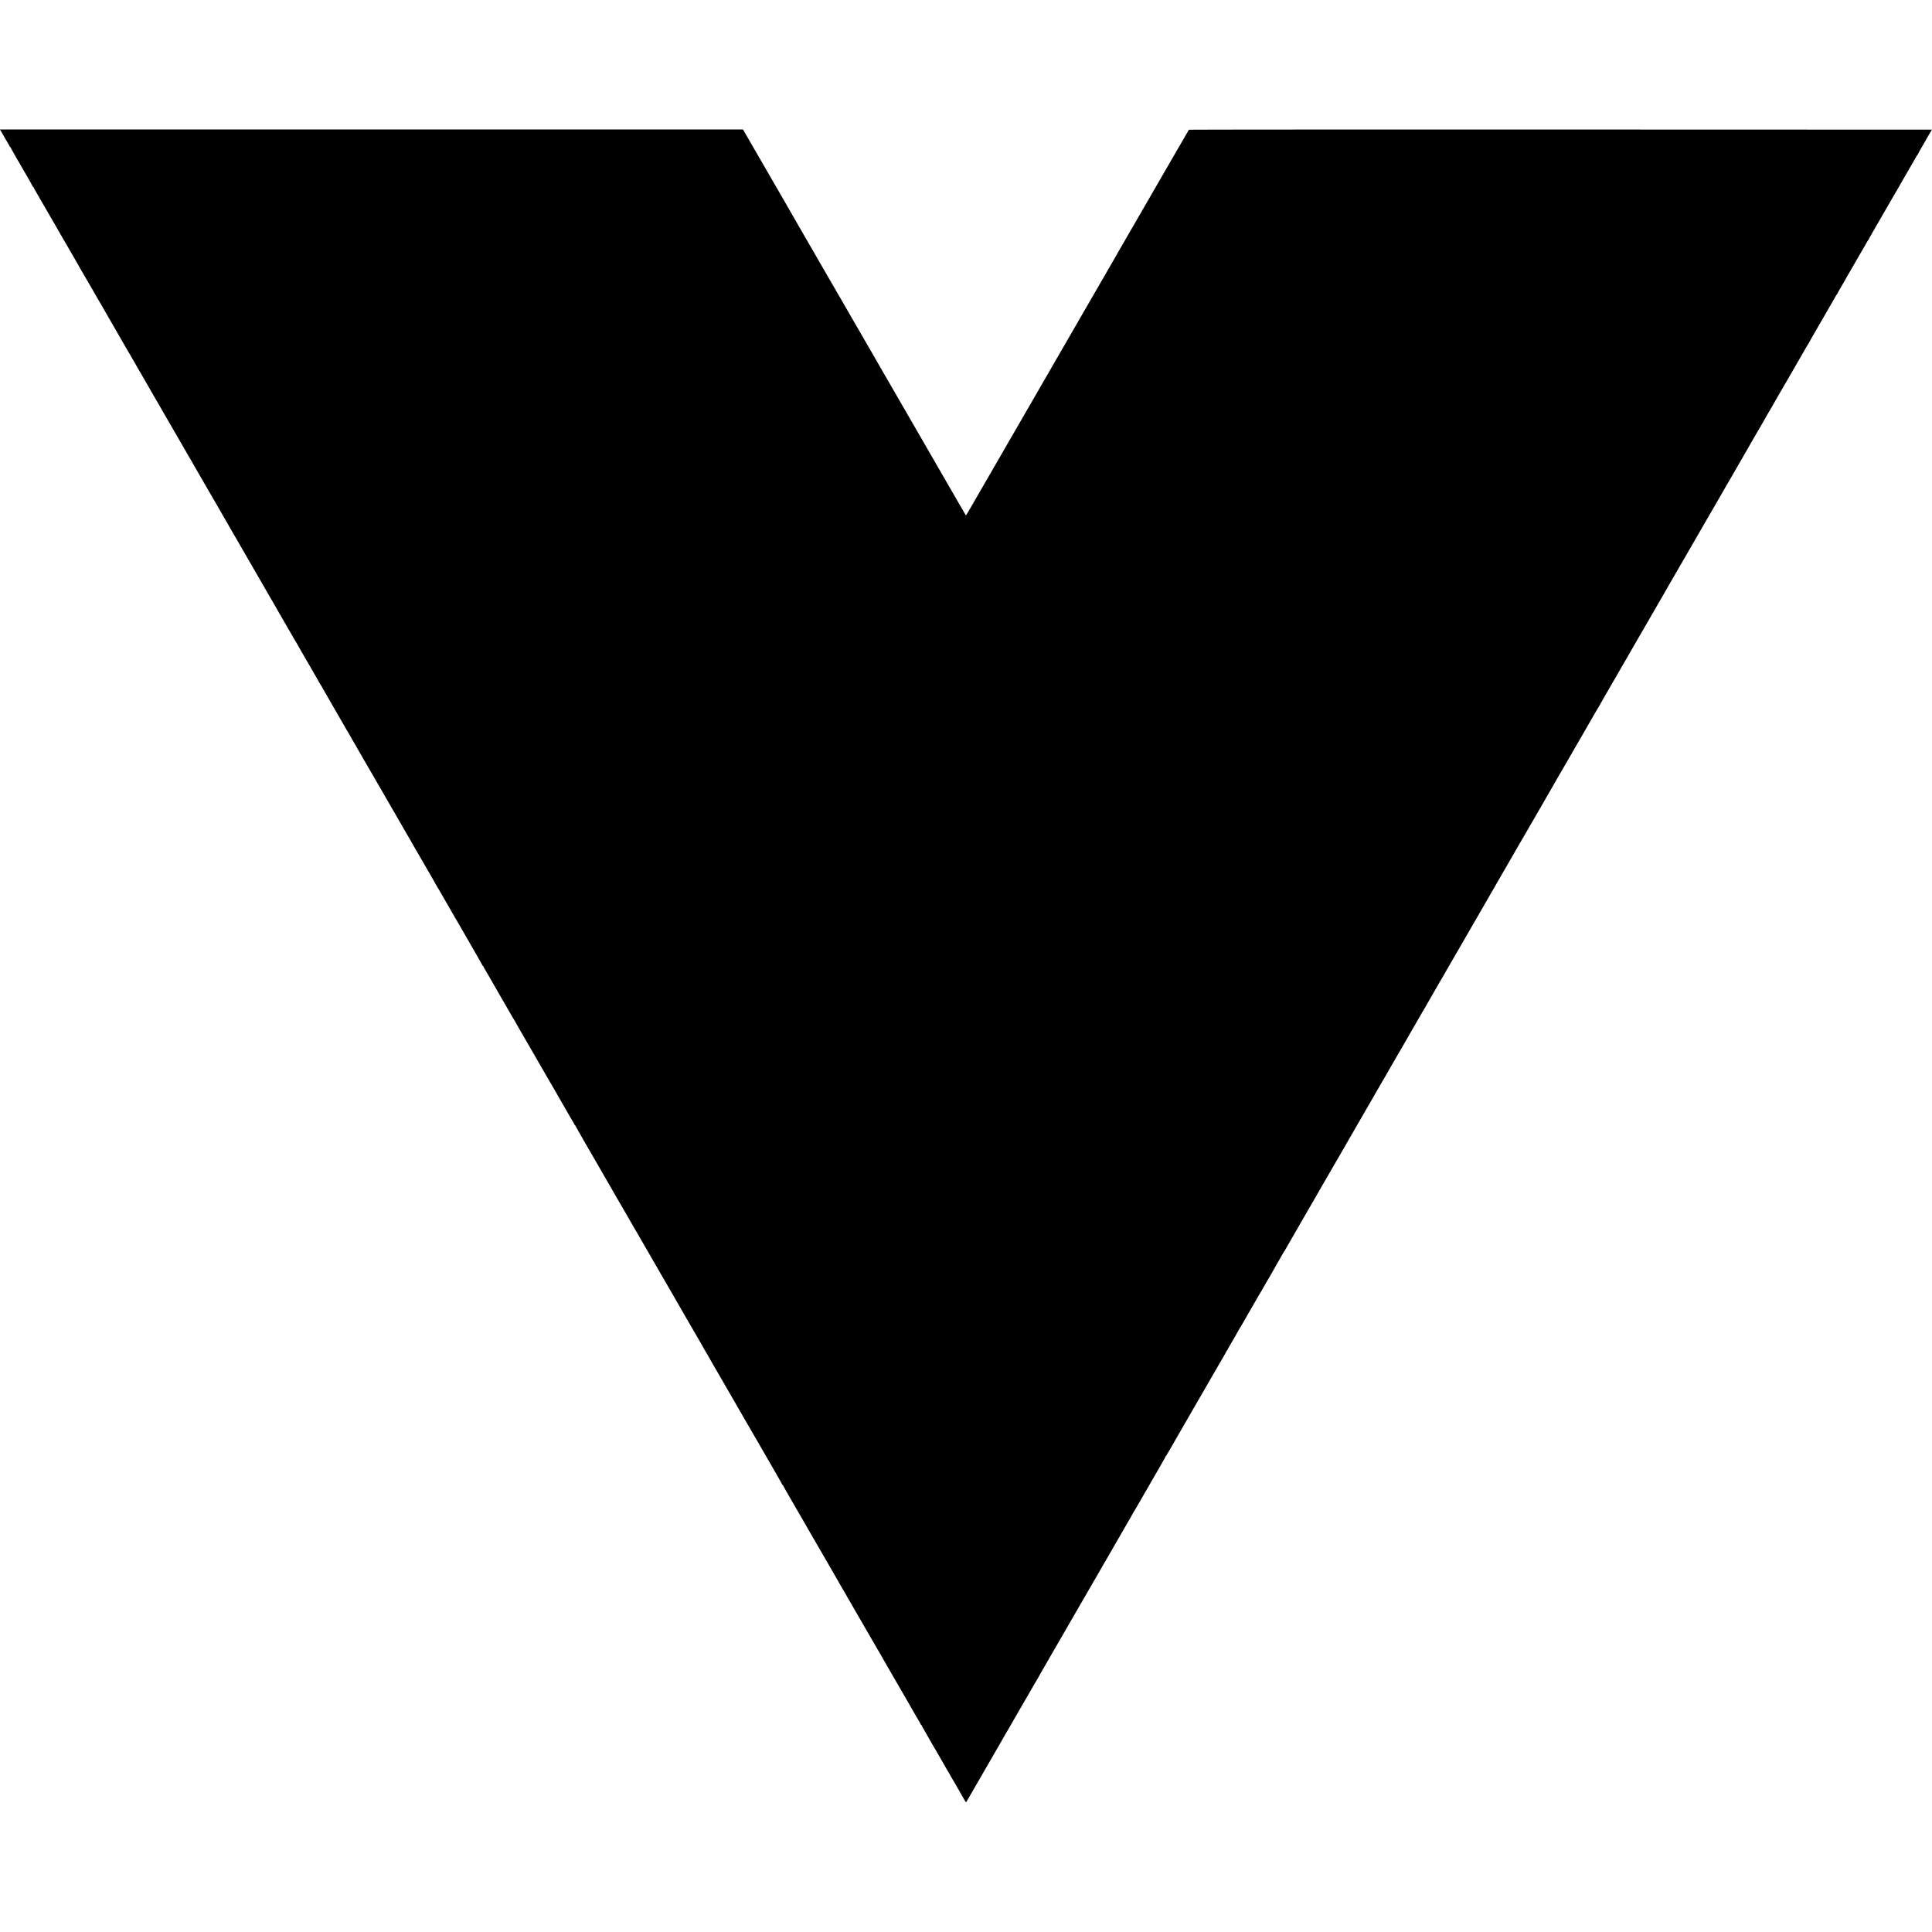
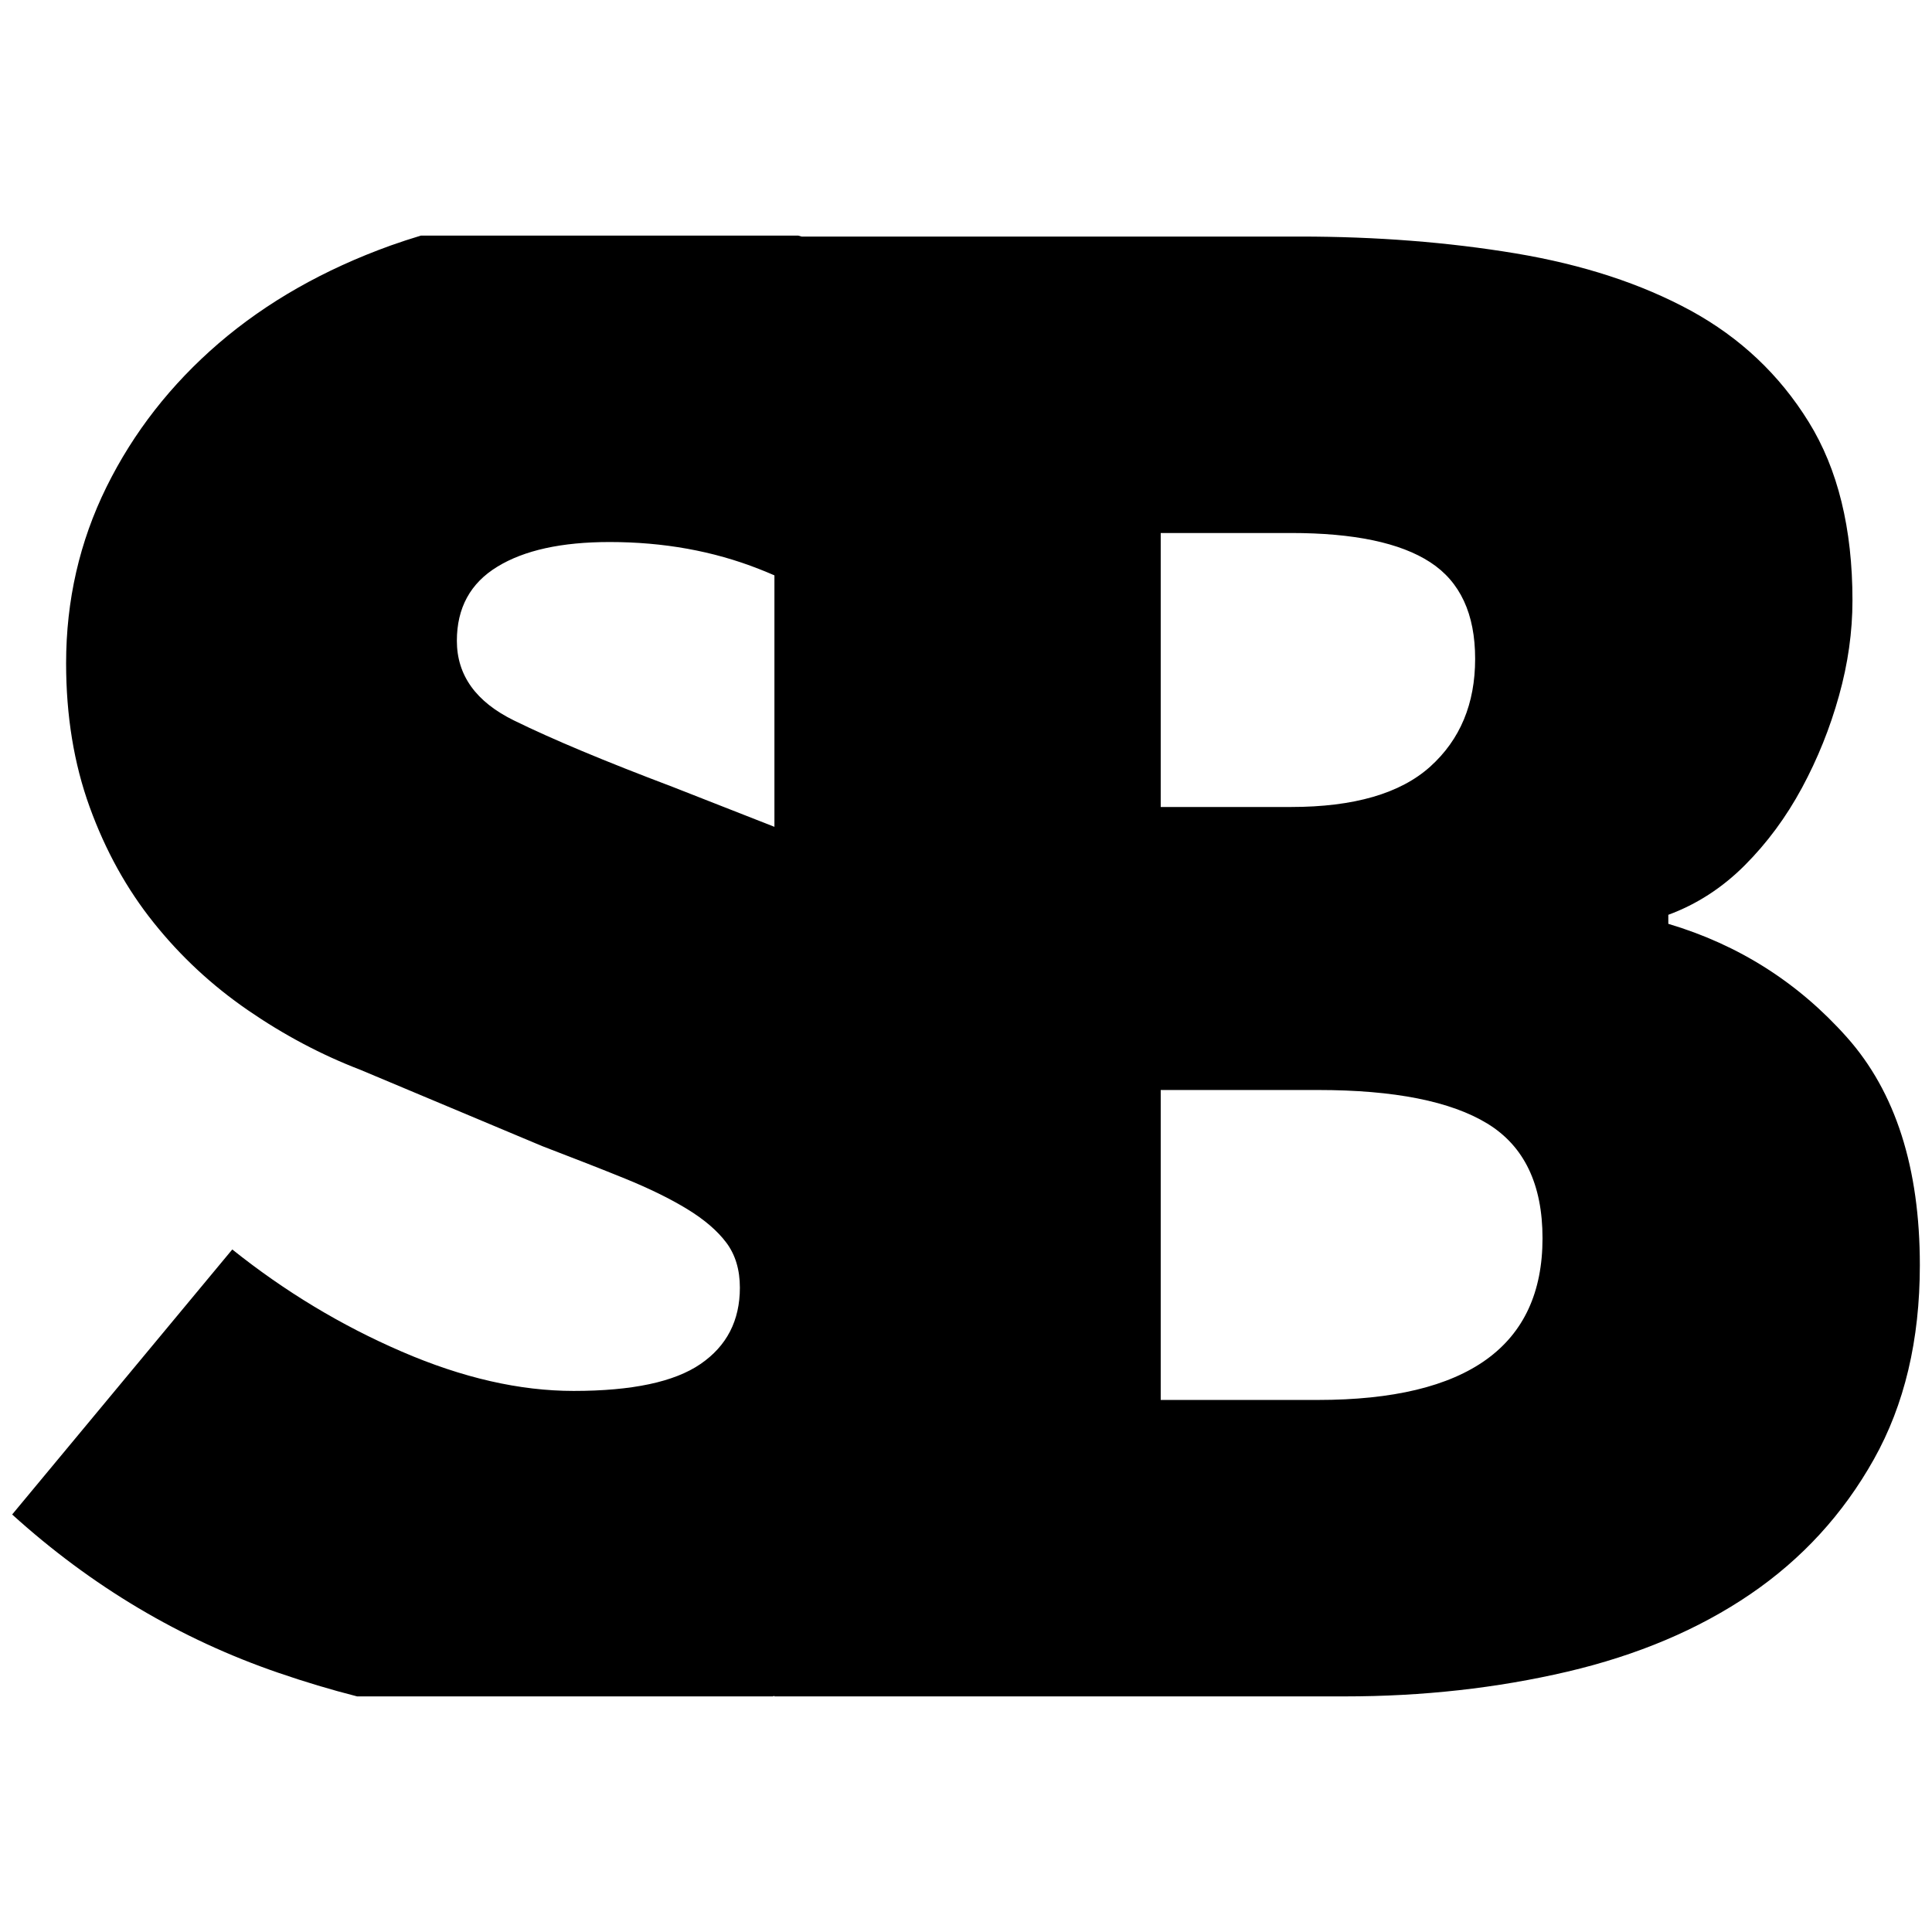
- <svg xmlns="http://www.w3.org/2000/svg" version="1.0" width="16pt" height="16pt" viewBox="0 0 16 16" preserveAspectRatio="xMidYMid meet">
-   <g transform="translate(0,16) scale(0.00032,-0.00032)" fill="#000000" stroke="none">
-     <path d="M18 46618 c45 -75 122 -207 122 -211 0 -2 25 -45 55 -95 30 -50 55 -96 55 -102 0 -5 5 -10 10 -10 6 0 10 -4 10 -9 0 -5 73 -135 161 -288 89 -153 173 -298 187 -323 14 -25 32 -57 41 -72 88 -149 187 -324 189 -335 2 -7 8 -13 13 -13 5 0 9 -4 9 -10 0 -5 46 -89 103 -187 175 -302 490 -846 507 -876 8 -16 20 -36 25 -45 28 -46 290 -498 339 -585 13 -23 74 -129 136 -236 61 -107 123 -215 137 -240 14 -25 29 -50 33 -56 5 -5 23 -37 40 -70 18 -33 38 -67 44 -75 11 -16 21 -33 63 -109 14 -25 29 -50 33 -56 4 -5 21 -35 38 -65 55 -100 261 -455 269 -465 4 -5 14 -21 20 -35 15 -29 41 -75 103 -180 24 -41 52 -88 60 -105 9 -16 57 -100 107 -185 112 -193 362 -626 380 -660 8 -14 23 -38 33 -55 11 -16 23 -37 27 -45 4 -8 26 -46 48 -85 23 -38 53 -90 67 -115 46 -81 64 -113 178 -310 62 -107 121 -210 132 -227 37 -67 56 -99 85 -148 16 -27 32 -57 36 -65 4 -8 15 -27 25 -42 9 -15 53 -89 96 -165 44 -76 177 -307 296 -513 120 -206 268 -463 330 -570 131 -227 117 -203 200 -348 36 -62 73 -125 82 -140 10 -15 21 -34 25 -42 4 -8 20 -37 36 -65 17 -27 38 -65 48 -82 49 -85 64 -111 87 -153 13 -25 28 -49 32 -55 4 -5 78 -134 165 -285 87 -151 166 -288 176 -305 10 -16 26 -43 35 -59 9 -17 125 -217 257 -445 132 -229 253 -441 270 -471 17 -30 45 -79 64 -108 18 -29 33 -54 33 -57 0 -2 20 -37 44 -77 24 -40 123 -212 221 -383 97 -170 190 -330 205 -355 16 -25 39 -65 53 -90 13 -25 81 -144 152 -265 70 -121 137 -238 150 -260 12 -22 37 -65 55 -95 18 -30 43 -73 55 -95 12 -22 48 -85 80 -140 77 -132 163 -280 190 -330 13 -22 71 -123 130 -225 59 -102 116 -199 126 -217 10 -17 29 -50 43 -72 15 -22 26 -43 26 -45 0 -2 27 -50 60 -106 33 -56 60 -103 60 -105 0 -2 55 -98 90 -155 8 -14 182 -316 239 -414 13 -22 45 -79 72 -124 27 -46 49 -86 49 -89 0 -2 14 -24 30 -48 16 -24 30 -46 30 -49 0 -5 74 -135 100 -176 5 -8 24 -42 43 -75 50 -88 58 -101 262 -455 104 -179 199 -345 213 -370 14 -25 28 -49 32 -55 4 -5 17 -26 28 -45 10 -19 62 -109 114 -200 114 -197 133 -230 170 -295 16 -27 33 -57 38 -65 17 -28 96 -165 103 -180 4 -8 16 -28 26 -45 10 -16 77 -131 148 -255 72 -124 181 -313 243 -420 62 -107 121 -209 131 -227 35 -62 323 -560 392 -678 38 -66 83 -145 100 -175 16 -30 33 -59 37 -65 4 -5 17 -27 29 -47 34 -61 56 -100 90 -156 17 -29 31 -55 31 -57 0 -2 17 -32 39 -67 21 -35 134 -229 251 -433 117 -203 235 -407 261 -451 27 -45 49 -85 49 -88 0 -4 8 -19 19 -34 15 -21 200 -341 309 -533 10 -19 33 -58 51 -87 17 -29 31 -54 31 -56 0 -2 25 -44 55 -94 30 -50 55 -95 55 -98 0 -4 6 -15 14 -23 7 -9 27 -41 43 -71 17 -30 170 -297 342 -594 171 -296 311 -542 311 -547 0 -5 5 -9 10 -9 6 0 10 -4 10 -10 0 -5 22 -47 49 -92 27 -46 58 -99 68 -118 24 -43 81 -140 93 -160 5 -8 66 -114 135 -235 69 -121 130 -227 135 -235 12 -21 259 -447 283 -490 10 -19 28 -47 38 -62 11 -14 19 -29 19 -32 0 -3 37 -69 83 -148 99 -170 305 -526 337 -583 13 -22 31 -53 41 -70 11 -16 22 -37 26 -45 7 -14 82 -146 103 -180 14 -24 181 -311 205 -355 13 -22 46 -80 75 -130 29 -49 64 -110 78 -135 14 -25 51 -88 82 -140 31 -52 59 -102 63 -110 4 -8 18 -33 31 -55 205 -353 284 -489 309 -535 17 -30 45 -78 62 -106 18 -28 36 -60 39 -72 4 -12 12 -22 17 -22 5 0 9 -4 9 -10 0 -5 109 -197 241 -427 133 -230 250 -431 259 -448 51 -90 222 -385 280 -485 37 -63 78 -135 92 -160 14 -25 67 -117 118 -205 51 -88 101 -175 111 -193 34 -58 55 -95 149 -257 51 -88 101 -173 110 -190 9 -16 76 -131 147 -255 72 -124 140 -241 151 -260 61 -108 281 -489 355 -615 38 -66 77 -133 87 -150 35 -63 91 -161 100 -175 14 -23 99 -169 128 -220 54 -97 135 -235 142 -245 4 -5 20 -32 35 -60 26 -48 238 -416 276 -480 10 -16 26 -46 37 -65 30 -53 382 -661 403 -695 10 -16 22 -37 26 -45 4 -8 26 -48 50 -88 24 -41 43 -75 43 -77 0 -2 22 -40 50 -85 27 -45 50 -84 50 -86 0 -3 38 -69 83 -147 84 -142 302 -520 340 -587 10 -19 34 -60 52 -90 18 -30 44 -75 57 -100 14 -25 45 -79 70 -120 25 -41 56 -96 70 -121 14 -25 77 -133 138 -240 62 -107 122 -210 132 -229 25 -43 310 -535 337 -581 11 -19 26 -45 34 -59 17 -32 238 -414 266 -460 11 -19 24 -41 28 -49 3 -7 75 -133 160 -278 84 -146 153 -269 153 -274 0 -5 5 -9 10 -9 6 0 10 -4 10 -10 0 -5 82 -150 181 -322 182 -314 201 -346 240 -415 12 -21 80 -139 152 -263 71 -124 141 -245 155 -270 14 -25 28 -49 32 -55 6 -8 145 -248 220 -380 37 -66 209 -362 229 -395 11 -19 24 -42 28 -49 4 -8 67 -118 140 -243 73 -125 133 -230 133 -233 0 -2 15 -28 33 -57 19 -29 47 -78 64 -108 17 -30 53 -93 79 -139 53 -90 82 -141 157 -272 82 -142 115 -199 381 -659 142 -245 268 -463 281 -485 12 -22 71 -125 132 -230 60 -104 172 -298 248 -430 76 -132 146 -253 156 -270 11 -16 22 -36 26 -44 3 -8 30 -54 60 -103 29 -49 53 -91 53 -93 0 -3 18 -34 40 -70 22 -36 40 -67 40 -69 0 -2 37 -66 81 -142 45 -77 98 -168 119 -204 20 -36 47 -81 58 -100 12 -19 27 -47 33 -62 6 -16 15 -28 20 -28 5 0 9 -4 9 -9 0 -6 63 -118 140 -251 77 -133 140 -243 140 -245 0 -2 18 -33 41 -70 22 -37 49 -83 60 -101 10 -19 29 -51 40 -71 25 -45 109 -189 126 -218 7 -11 17 -29 22 -40 6 -11 22 -38 35 -60 14 -22 37 -62 52 -90 14 -27 35 -62 45 -77 11 -14 19 -29 19 -32 0 -3 18 -35 40 -71 22 -36 40 -67 40 -69 0 -2 19 -35 42 -72 23 -38 55 -94 72 -124 26 -47 139 -244 171 -298 6 -9 21 -36 34 -60 28 -48 37 -51 51 -19 6 12 19 36 29 52 10 17 27 46 38 65 11 19 104 181 208 360 103 179 199 345 213 370 14 25 42 74 64 109 21 34 38 65 38 67 0 2 18 33 40 69 22 36 40 67 40 69 0 3 177 310 199 346 16 26 136 234 140 244 2 5 25 44 52 88 27 44 49 81 49 84 0 2 18 34 40 70 22 36 40 67 40 69 0 2 20 36 43 77 35 58 169 289 297 513 9 17 50 86 90 155 40 69 86 150 103 180 16 30 35 62 41 70 6 8 16 24 22 35 35 64 72 129 167 293 59 100 116 199 127 220 11 20 30 53 41 72 43 72 1070 1850 1121 1940 14 25 65 113 113 195 48 83 96 166 107 185 10 19 28 50 38 68 11 18 73 124 137 235 64 111 175 303 246 427 71 124 173 299 225 390 52 91 116 202 143 248 27 45 49 85 49 89 0 4 6 14 14 22 7 9 28 43 46 76 26 47 251 436 378 655 11 19 29 51 40 70 11 19 101 176 201 348 99 172 181 317 181 323 0 5 5 9 10 9 6 0 10 5 10 11 0 6 8 23 18 37 11 15 32 52 49 82 16 30 130 228 253 440 122 212 234 405 248 430 13 25 39 70 57 100 39 65 69 117 130 225 25 44 50 87 55 95 12 19 78 134 220 380 61 107 129 224 150 260 161 277 222 382 246 425 15 28 47 83 71 123 24 41 43 78 43 83 0 5 4 9 8 9 4 0 13 12 19 28 7 15 23 45 36 67 66 110 277 478 277 483 0 3 6 13 14 21 7 9 27 41 43 71 17 30 45 80 63 110 34 57 375 649 394 685 6 11 16 27 22 35 6 8 26 42 44 75 18 33 41 74 51 90 10 17 24 41 32 55 54 97 72 128 88 152 11 14 19 28 19 30 0 3 79 141 175 308 96 167 175 305 175 308 0 3 6 13 14 21 7 9 26 39 41 66 33 60 276 483 338 587 24 40 46 80 50 88 4 8 13 24 20 35 14 23 95 163 125 215 11 19 52 91 92 160 40 69 80 139 90 155 9 17 103 179 207 360 105 182 200 346 211 365 103 181 463 802 489 845 7 11 15 27 19 35 4 8 29 51 55 95 64 110 828 1433 848 1470 9 17 24 41 33 55 9 14 29 48 45 77 15 28 52 93 82 145 30 51 62 107 71 123 17 30 231 398 400 690 51 88 103 179 115 202 12 23 26 48 32 55 6 7 24 38 40 68 17 30 61 107 98 170 37 63 84 144 103 180 19 36 41 72 48 81 8 8 14 18 14 21 0 4 27 51 59 106 32 55 72 124 89 154 16 29 71 125 122 213 51 88 104 180 118 205 13 25 28 50 32 55 4 6 17 26 28 45 11 19 45 80 77 135 31 55 66 116 77 135 11 19 88 152 171 295 401 694 620 1072 650 1125 11 19 87 152 170 295 83 143 158 273 166 288 9 16 21 36 26 45 6 9 31 52 55 96 25 43 54 94 66 115 11 20 95 164 186 321 91 157 173 299 182 315 9 17 26 46 37 65 12 19 66 114 121 210 56 96 108 186 117 200 8 14 24 40 34 59 24 45 383 664 412 713 5 9 17 29 26 45 15 28 120 210 241 419 36 61 68 117 72 125 4 8 12 23 19 34 35 57 245 420 262 453 11 20 35 61 53 90 17 29 32 54 32 56 0 3 28 51 62 108 33 57 70 119 80 138 10 19 23 42 28 50 5 8 32 53 59 100 27 47 149 258 271 470 122 212 234 405 248 430 30 53 62 108 80 135 6 11 15 27 19 35 4 8 85 150 181 315 96 165 187 323 202 350 31 56 116 202 130 225 5 8 25 42 43 75 19 33 92 159 162 280 149 257 157 271 202 350 19 33 38 67 43 75 9 14 228 392 275 475 12 22 55 96 95 165 40 69 80 139 90 155 24 42 202 350 221 383 9 15 27 47 41 72 14 25 75 131 136 236 61 106 121 210 134 232 99 172 271 470 279 482 5 8 23 40 40 70 18 30 81 141 142 245 60 105 121 210 135 235 14 25 71 124 127 220 56 96 143 247 194 335 51 88 96 167 102 175 14 24 180 311 204 355 23 43 340 590 356 615 5 8 50 87 101 175 171 301 517 898 582 1008 25 43 46 81 46 83 0 2 12 23 27 47 14 23 40 67 56 97 16 30 35 62 42 70 7 8 15 22 18 30 4 8 20 38 37 65 16 28 33 57 37 65 6 12 111 196 143 250 5 8 55 95 112 193 57 98 113 195 126 215 12 20 27 46 32 57 6 11 14 27 20 35 5 8 76 130 156 270 80 140 165 287 187 325 23 39 52 90 66 115 13 25 30 52 37 61 8 8 14 18 14 21 0 4 41 77 92 165 50 87 175 302 276 478 101 176 208 360 236 408 28 49 67 117 86 152 19 35 41 70 48 77 6 6 12 15 12 19 0 7 124 224 167 291 12 21 23 40 23 42 0 2 21 40 46 83 26 43 55 92 64 109 54 95 327 568 354 614 19 30 45 75 59 100 71 128 82 145 89 148 4 2 8 8 8 13 0 5 42 82 94 172 311 538 496 858 518 897 14 25 40 70 58 100 18 30 42 71 53 90 10 19 79 139 152 265 73 127 142 246 153 265 10 19 43 76 72 125 29 50 63 108 75 130 65 116 80 140 87 143 4 2 8 8 8 12 0 8 114 212 140 250 6 8 14 24 20 35 5 11 54 97 108 190 l100 170 -9611 3 c-5286 1 -9614 -1 -9618 -5 -5 -6 -419 -719 -619 -1068 -89 -155 -267 -463 -323 -560 -38 -66 -81 -140 -95 -165 -31 -56 -263 -457 -526 -910 -110 -190 -224 -388 -254 -440 -29 -52 -61 -109 -71 -125 -23 -39 -243 -420 -268 -465 -11 -19 -204 -352 -428 -740 -224 -388 -477 -826 -563 -975 -85 -148 -185 -322 -222 -385 -37 -63 -120 -207 -185 -320 -65 -113 -177 -306 -248 -430 -72 -124 -172 -297 -222 -385 -51 -88 -142 -245 -202 -350 -131 -226 -247 -427 -408 -705 -65 -113 -249 -432 -410 -710 -160 -278 -388 -673 -506 -877 -118 -205 -216 -373 -219 -373 -3 0 -52 82 -109 183 -58 100 -144 250 -192 332 -95 164 -402 696 -647 1120 -85 149 -228 396 -317 550 -212 365 -982 1700 -1008 1745 -10 19 -43 76 -72 125 -29 50 -64 110 -77 135 -14 25 -63 110 -110 190 -47 80 -96 165 -110 190 -14 25 -99 171 -188 325 -89 154 -174 300 -188 325 -13 25 -64 113 -112 195 -48 83 -140 242 -205 355 -65 113 -183 317 -263 454 -79 137 -152 264 -163 282 -50 89 -335 583 -354 614 -12 19 -34 58 -50 85 -15 28 -129 226 -253 440 -124 215 -235 408 -247 430 -12 22 -69 121 -127 220 -58 99 -226 389 -373 645 -148 256 -324 561 -392 678 -67 117 -134 232 -147 255 -13 23 -33 59 -46 80 l-22 37 -9615 0 -9615 0 20 -32z" />
+ <svg xmlns="http://www.w3.org/2000/svg" width="100%" height="100%" viewBox="0 0 32 32" version="1.1" xml:space="preserve" style="fill-rule:evenodd;clip-rule:evenodd;stroke-linejoin:round;stroke-miterlimit:1.414;">
+   <g transform="matrix(1.05981,0,0,1.05981,-0.956904,-0.628485)">
+     <path d="M13.378,4.275C13.396,4.28 13.413,4.285 13.431,4.29L21.219,4.29C22.413,4.29 23.536,4.378 24.589,4.553C25.642,4.729 26.554,5.027 27.327,5.448C28.099,5.87 28.713,6.449 29.169,7.186C29.626,7.923 29.854,8.853 29.854,9.976C29.854,10.468 29.784,10.965 29.643,11.468C29.503,11.971 29.31,12.451 29.064,12.907C28.818,13.363 28.52,13.767 28.169,14.118C27.818,14.469 27.42,14.726 26.976,14.89L26.976,15.031C28.075,15.358 29.006,15.949 29.766,16.803C30.527,17.657 30.907,18.845 30.907,20.366C30.907,21.536 30.667,22.548 30.187,23.402C29.708,24.256 29.064,24.958 28.257,25.508C27.449,26.058 26.496,26.461 25.396,26.719C24.296,26.976 23.138,27.105 21.921,27.105L13.006,27.105L13.006,27.097L12.979,27.105L6.484,27.105C6.076,27.001 5.666,26.878 5.253,26.736C3.72,26.21 2.333,25.385 1.093,24.262L4.533,20.12C5.352,20.775 6.235,21.308 7.183,21.717C8.131,22.127 9.026,22.331 9.868,22.331C10.781,22.331 11.442,22.191 11.851,21.91C12.261,21.629 12.466,21.232 12.466,20.717C12.466,20.436 12.395,20.202 12.255,20.015C12.115,19.828 11.91,19.652 11.641,19.488C11.372,19.324 11.05,19.167 10.675,19.014C10.301,18.862 9.868,18.693 9.377,18.505L6.534,17.312C5.925,17.078 5.34,16.768 4.779,16.382C4.217,15.996 3.726,15.54 3.305,15.013C2.883,14.487 2.55,13.884 2.304,13.205C2.058,12.527 1.936,11.778 1.936,10.959C1.936,9.976 2.146,9.058 2.567,8.204C2.989,7.35 3.574,6.601 4.322,5.957C5.071,5.314 5.966,4.805 7.008,4.43C7.163,4.375 7.321,4.323 7.481,4.275L13.378,4.275ZM21.5,17.628L19.043,17.628L19.043,22.472L21.5,22.472C23.84,22.472 25.01,21.629 25.01,19.945C25.01,19.102 24.723,18.505 24.15,18.154C23.577,17.804 22.694,17.628 21.5,17.628ZM13.006,9.585C12.925,9.55 12.844,9.516 12.764,9.485C12.05,9.204 11.272,9.064 10.43,9.064C9.681,9.064 9.096,9.192 8.675,9.45C8.254,9.707 8.043,10.093 8.043,10.608C8.043,11.146 8.341,11.562 8.938,11.854C9.535,12.147 10.36,12.492 11.413,12.89L13.006,13.515L13.006,9.585ZM21.079,8.923L19.043,8.923L19.043,13.205L21.079,13.205C22.062,13.205 22.787,12.995 23.255,12.574C23.723,12.152 23.957,11.591 23.957,10.889C23.957,10.187 23.723,9.684 23.255,9.38C22.787,9.075 22.062,8.923 21.079,8.923Z" style="fill-rule:nonzero;" />
  </g>
</svg>
